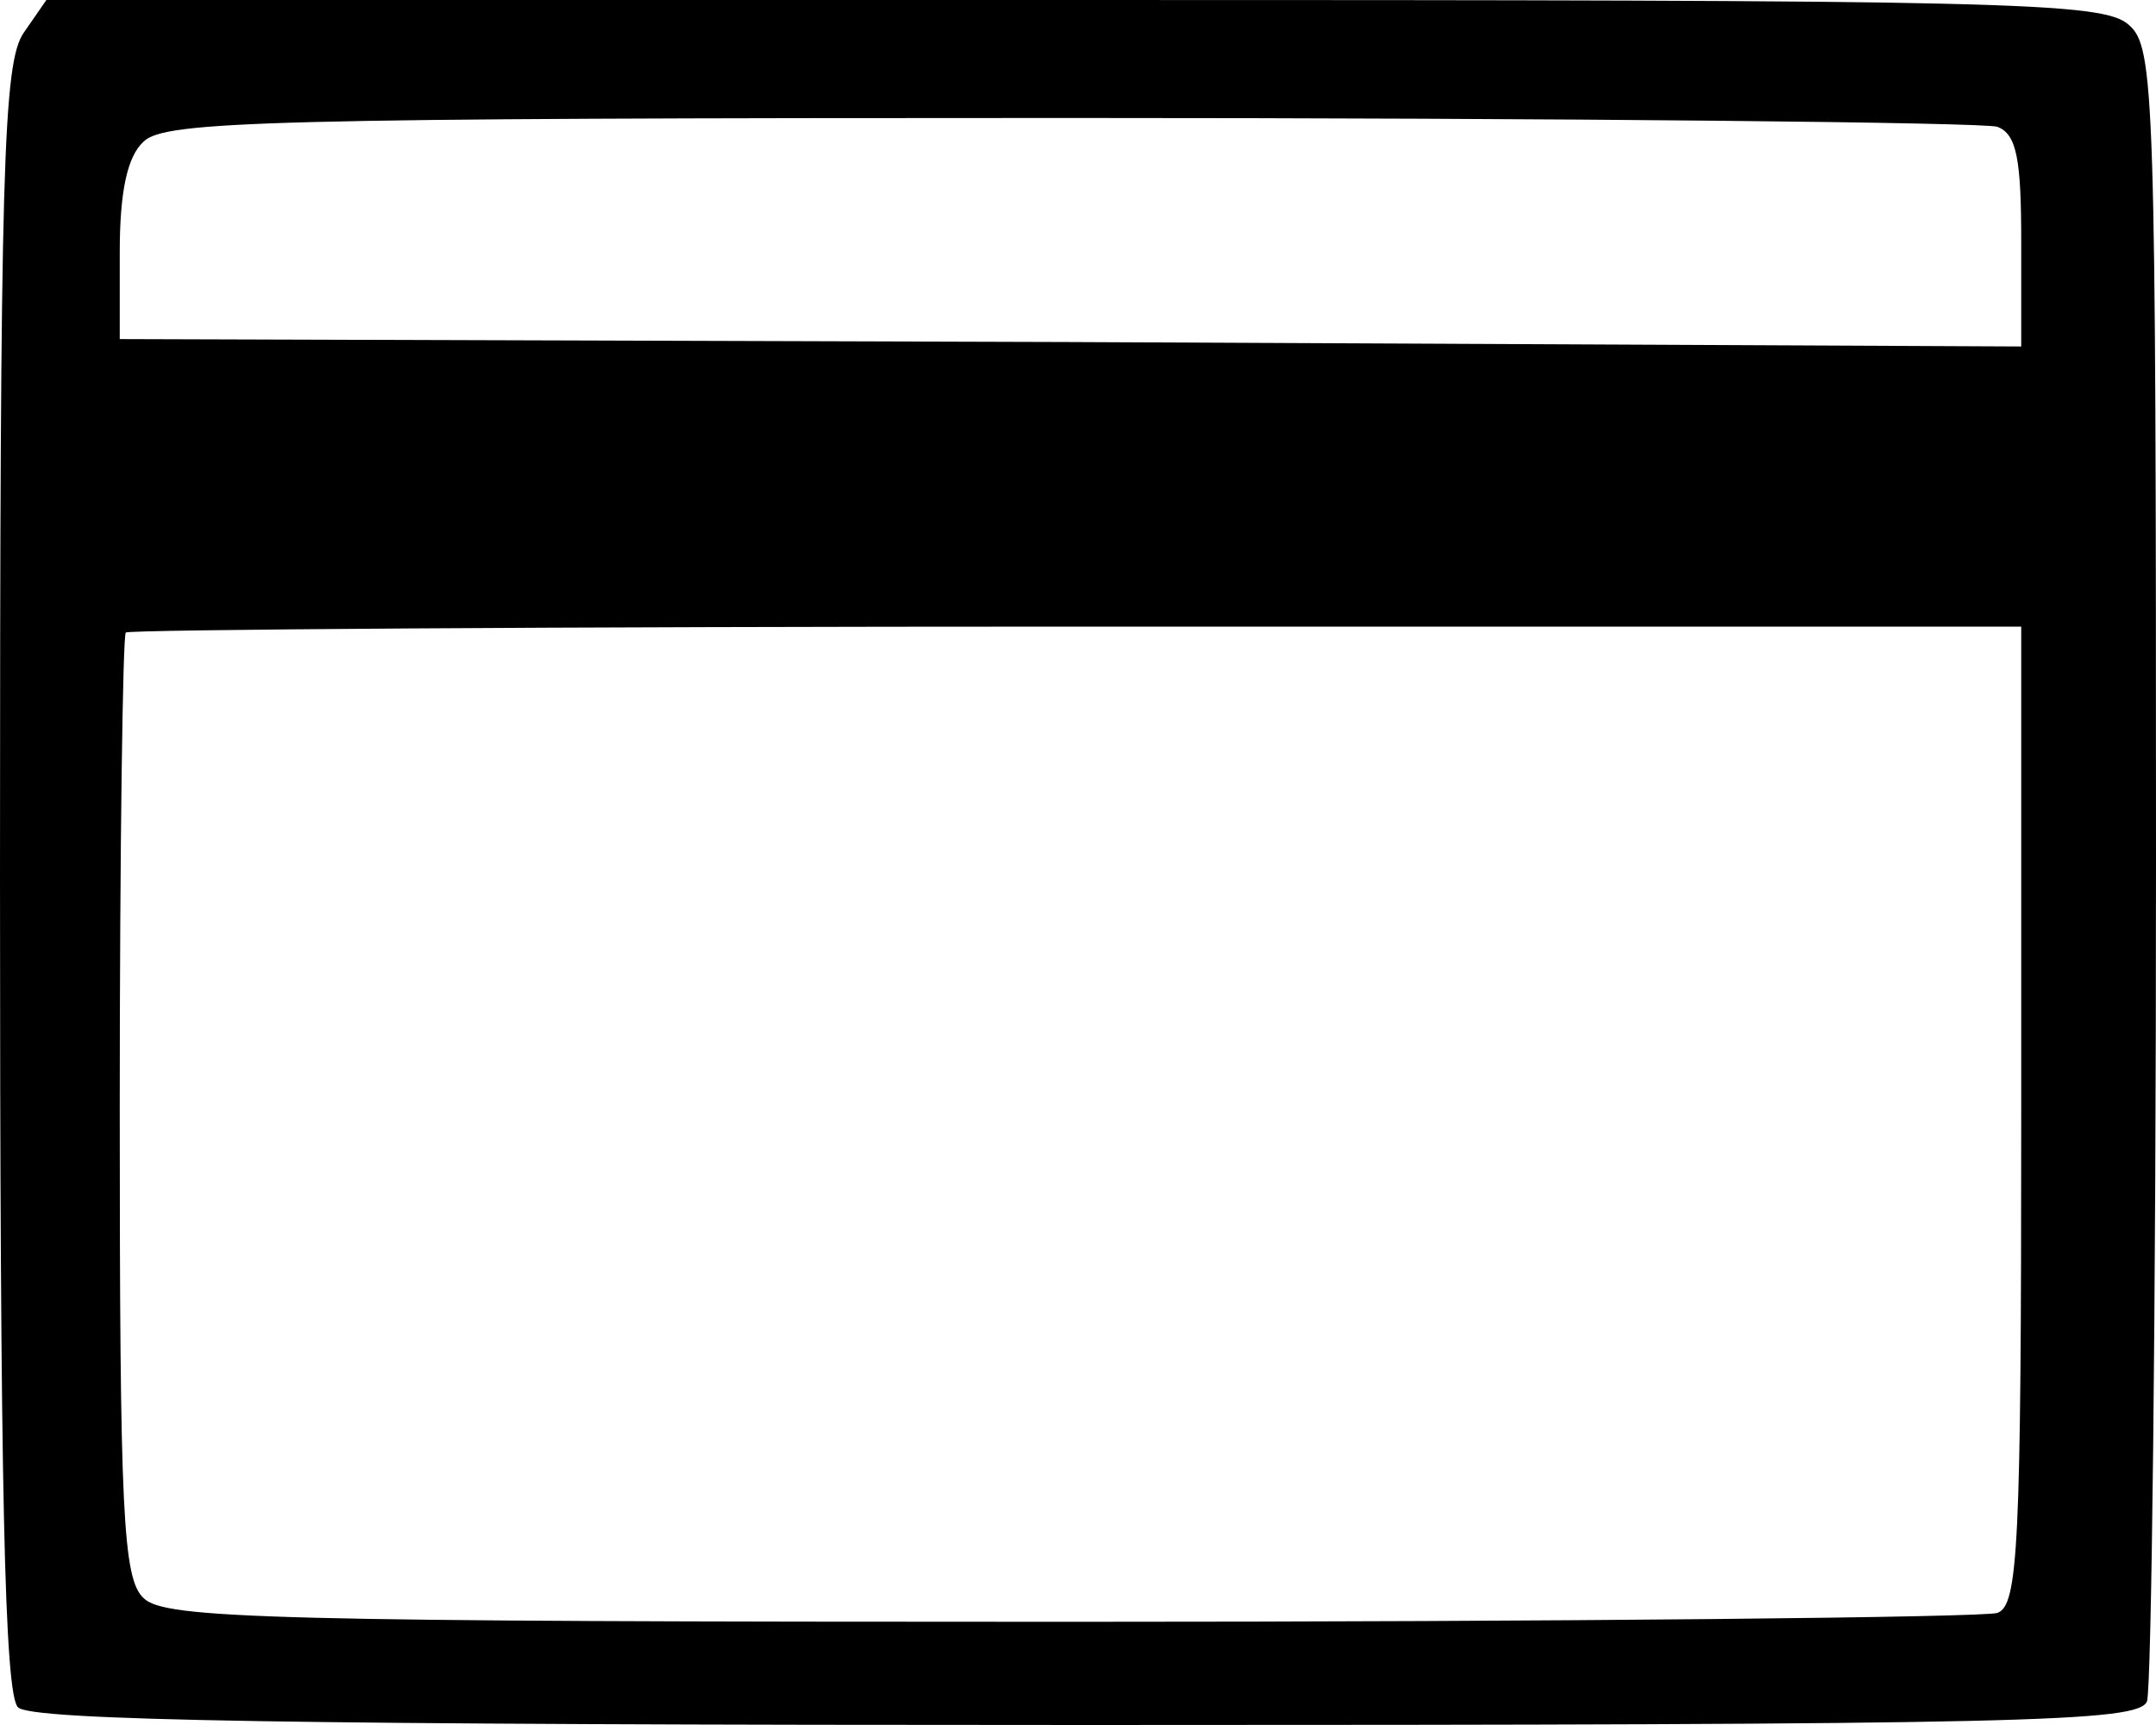
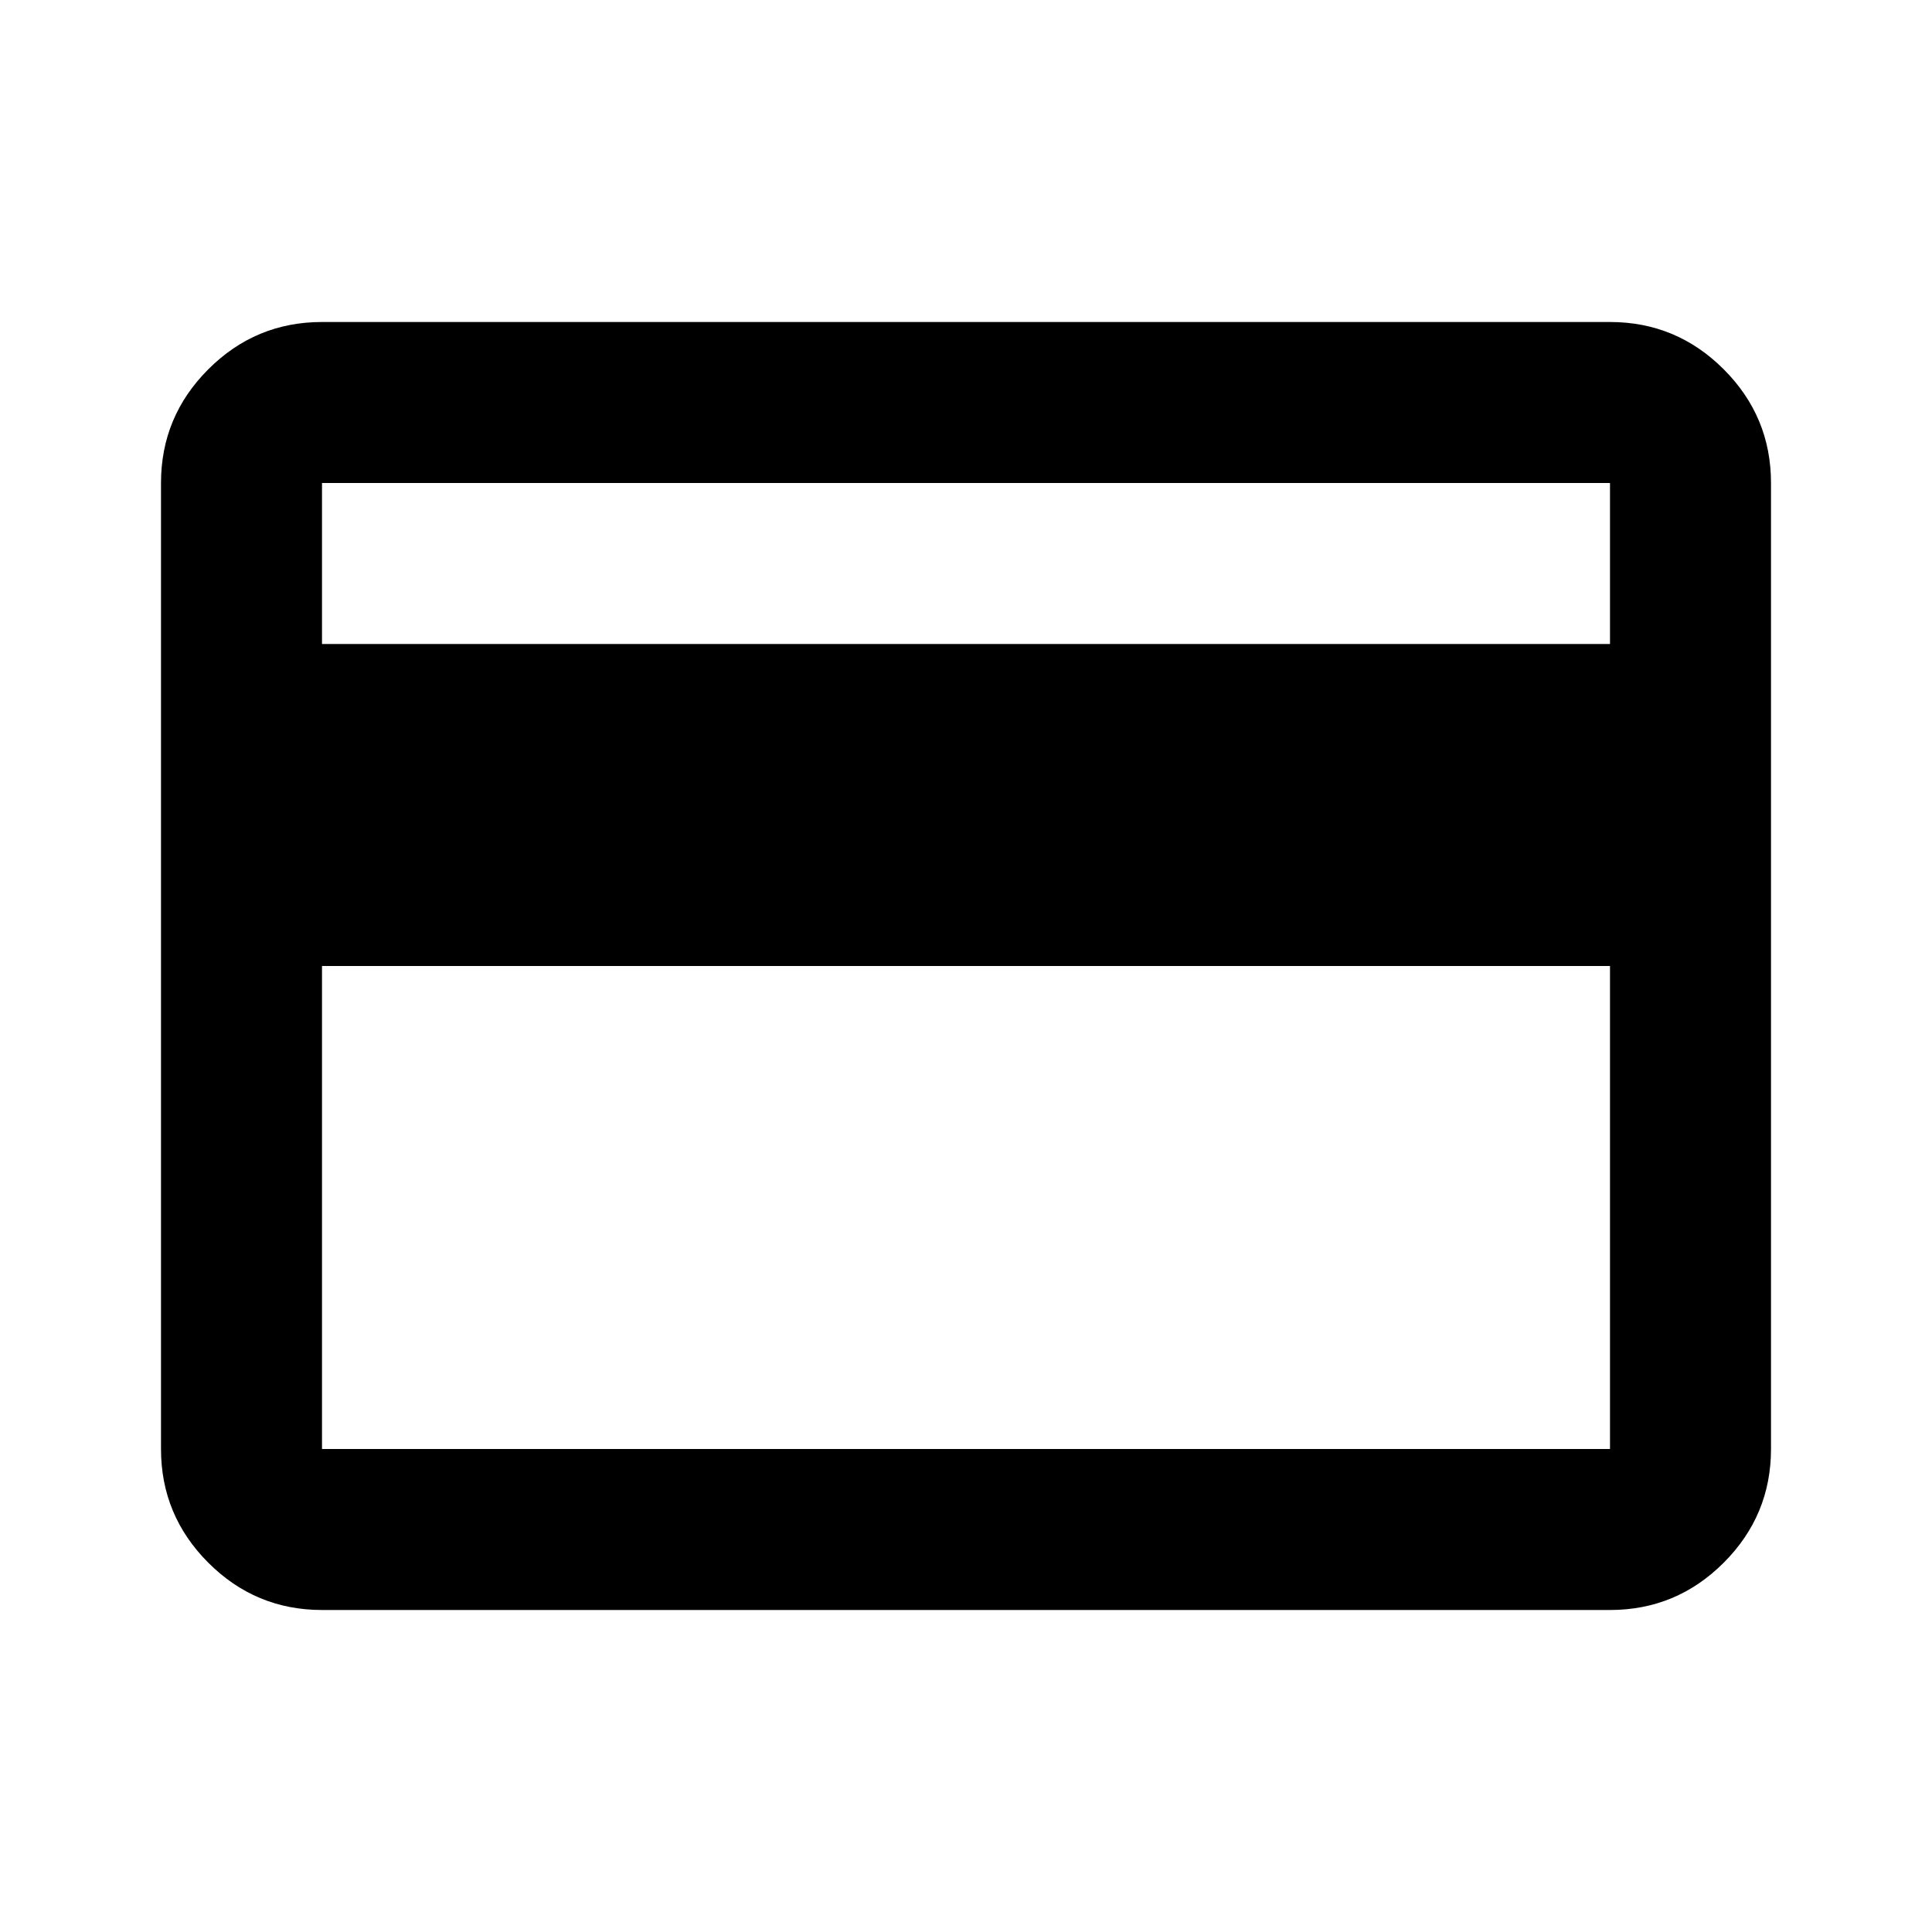
- <svg xmlns="http://www.w3.org/2000/svg" width="35" height="28" viewBox="0 0 35 28" fill="none">
-   <path d="M0.389 0.526C0.049 1.005 0 2.704 0 14.239C0 24.171 0.073 27.497 0.292 27.713C0.51 27.928 4.691 28 17.646 28C32.983 28 34.708 27.952 34.854 27.617C34.927 27.402 35 21.299 35 14.024C35 1.508 34.976 0.766 34.562 0.407C34.149 0.024 32.618 -5.10365e-07 17.427 -5.10365e-07H0.753L0.389 0.526ZM32.424 2.058C32.74 2.178 32.812 2.585 32.812 3.925V5.624L17.378 5.552L1.944 5.504V4.092C1.944 3.111 2.066 2.537 2.333 2.297C2.674 1.962 4.375 1.915 17.378 1.915C25.448 1.915 32.205 1.986 32.424 2.058ZM32.812 18.092C32.812 25.104 32.764 26.061 32.424 26.181C32.205 26.253 25.448 26.325 17.378 26.325C4.375 26.325 2.674 26.277 2.333 25.942C1.993 25.631 1.944 24.554 1.944 17.973C1.944 13.785 1.993 10.315 2.042 10.267C2.09 10.219 9.042 10.171 17.476 10.171H32.812V18.092Z" fill="black" />
+ <svg xmlns="http://www.w3.org/2000/svg" height="24" viewBox="0 -960 960 960" width="24">
+   <path d="M880-720v480q0 33-23.5 56.5T800-160H160q-33 0-56.5-23.5T80-240v-480q0-33 23.5-56.5T160-800h640q33 0 56.5 23.5T880-720Zm-720 80h640v-80H160v80Zm0 160v240h640v-240H160Zm0 240v-480 480Z" />
</svg>
